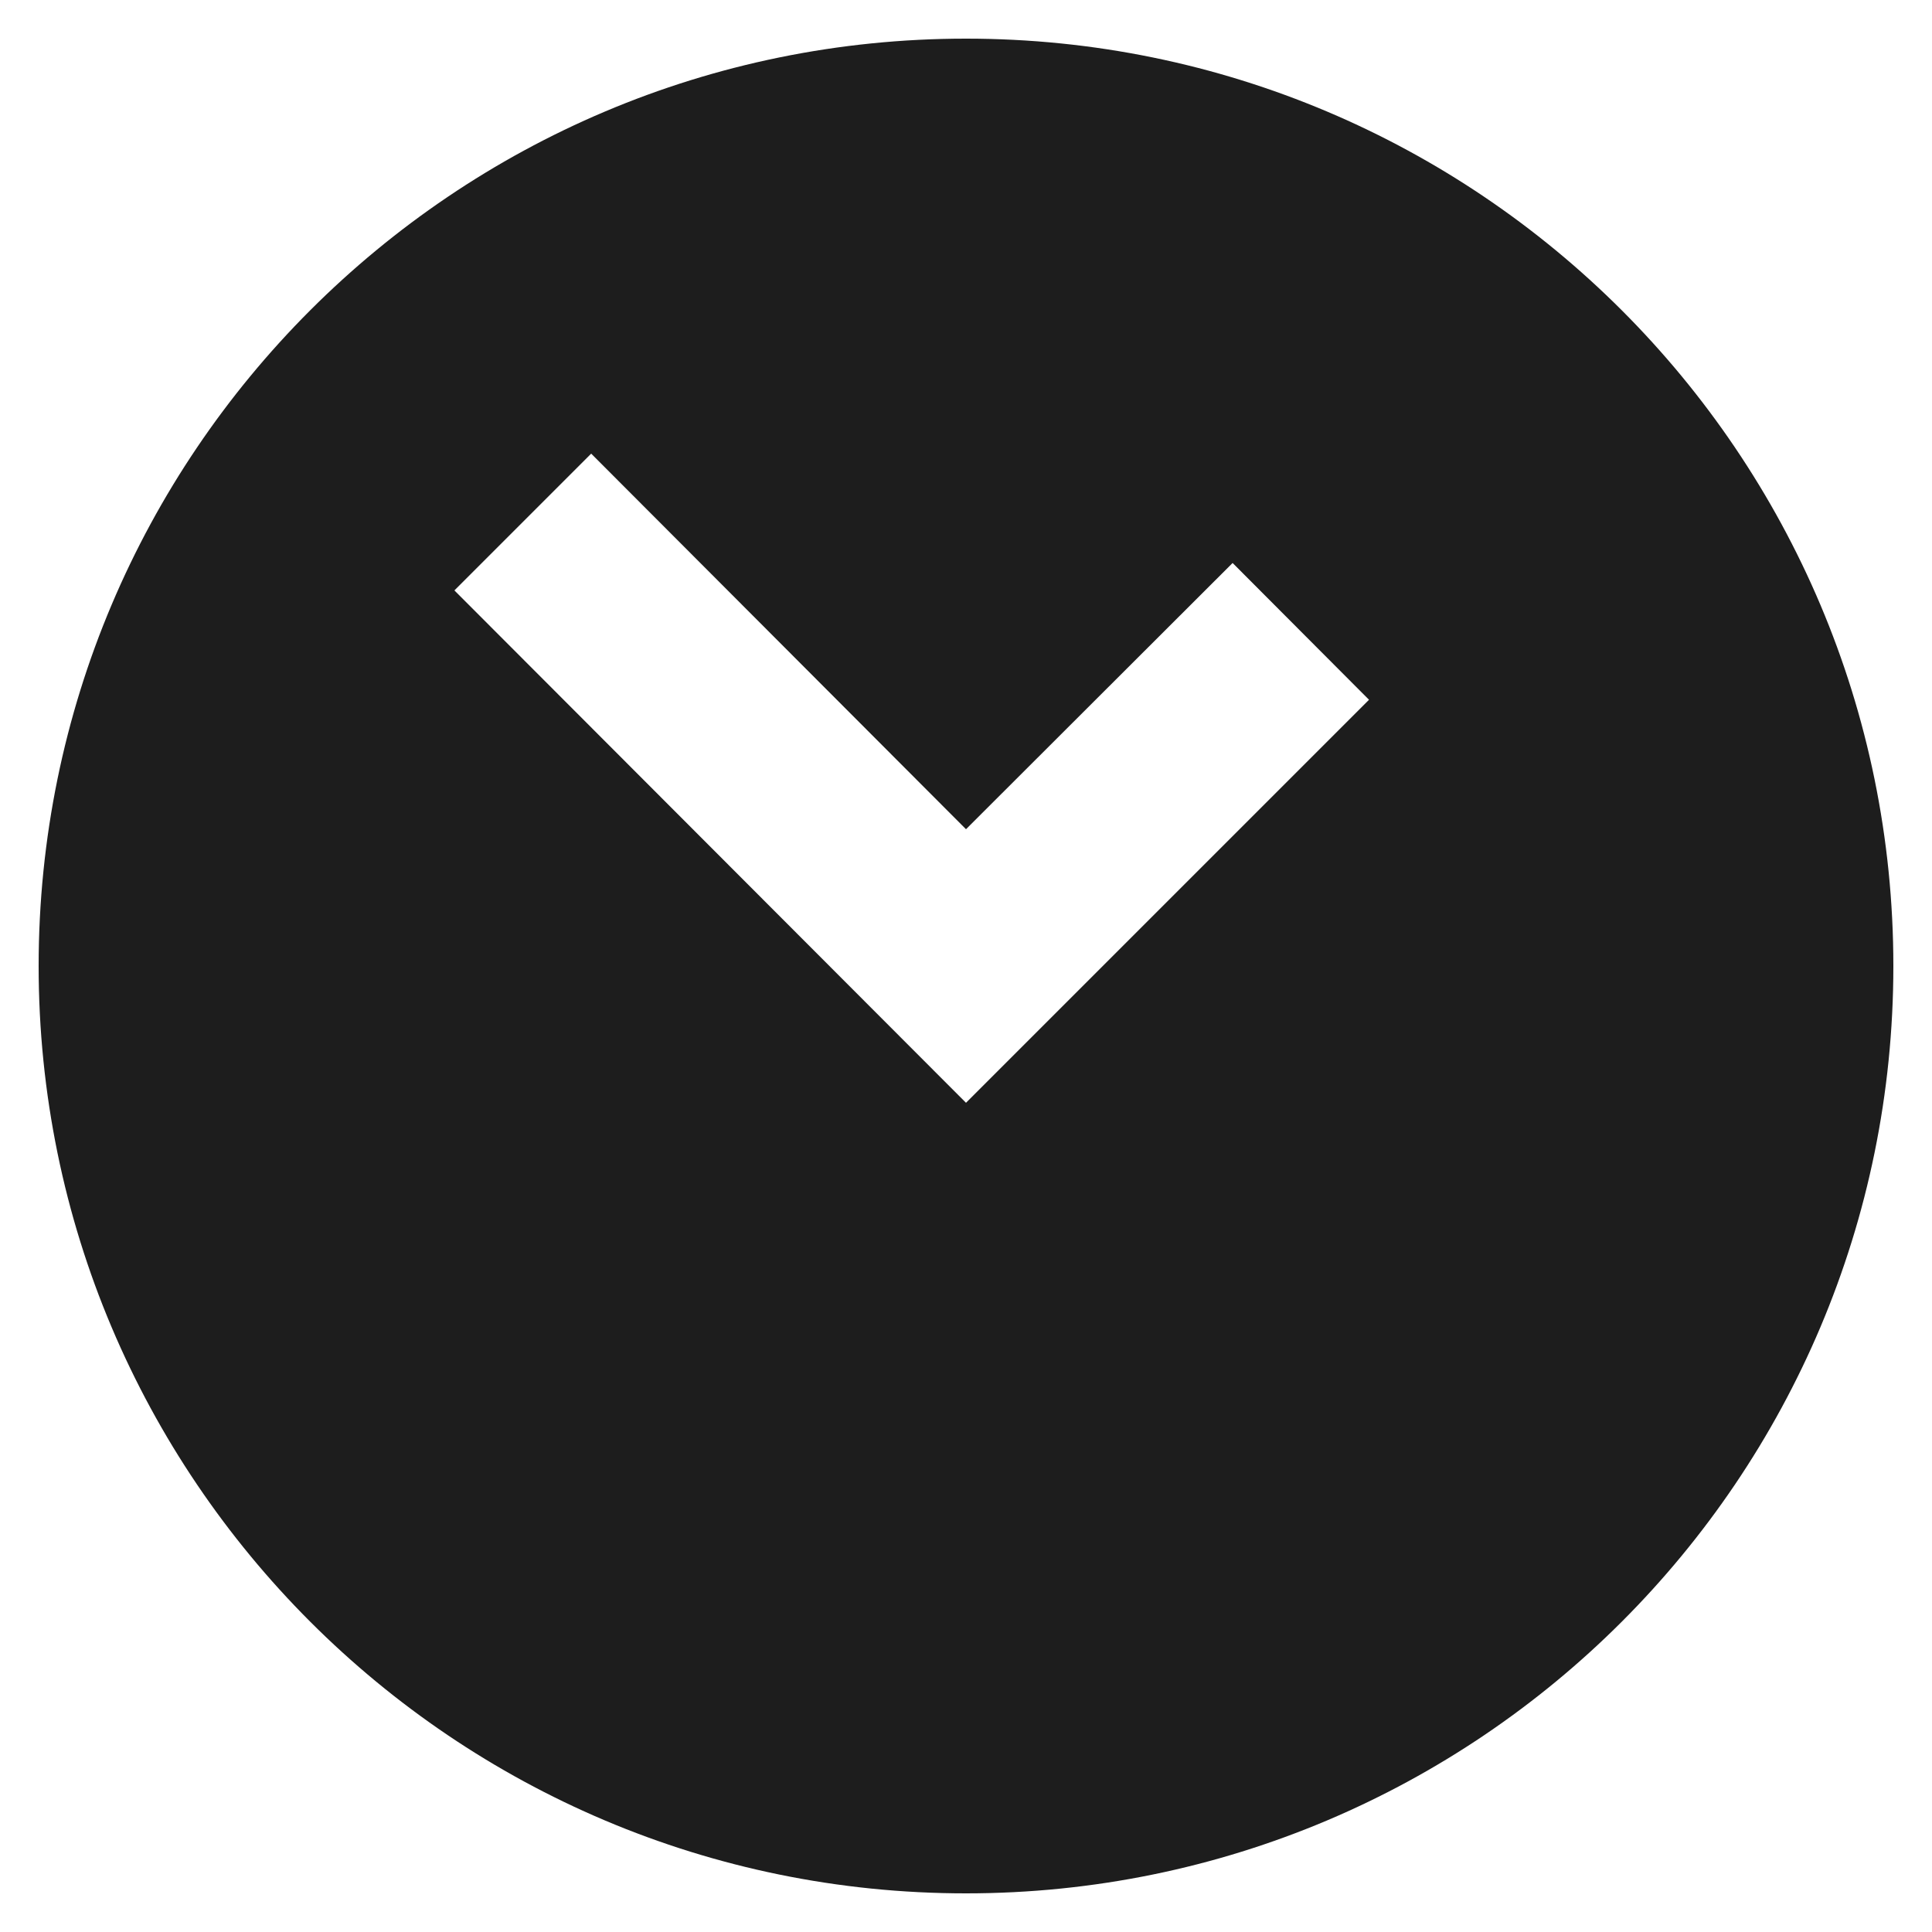
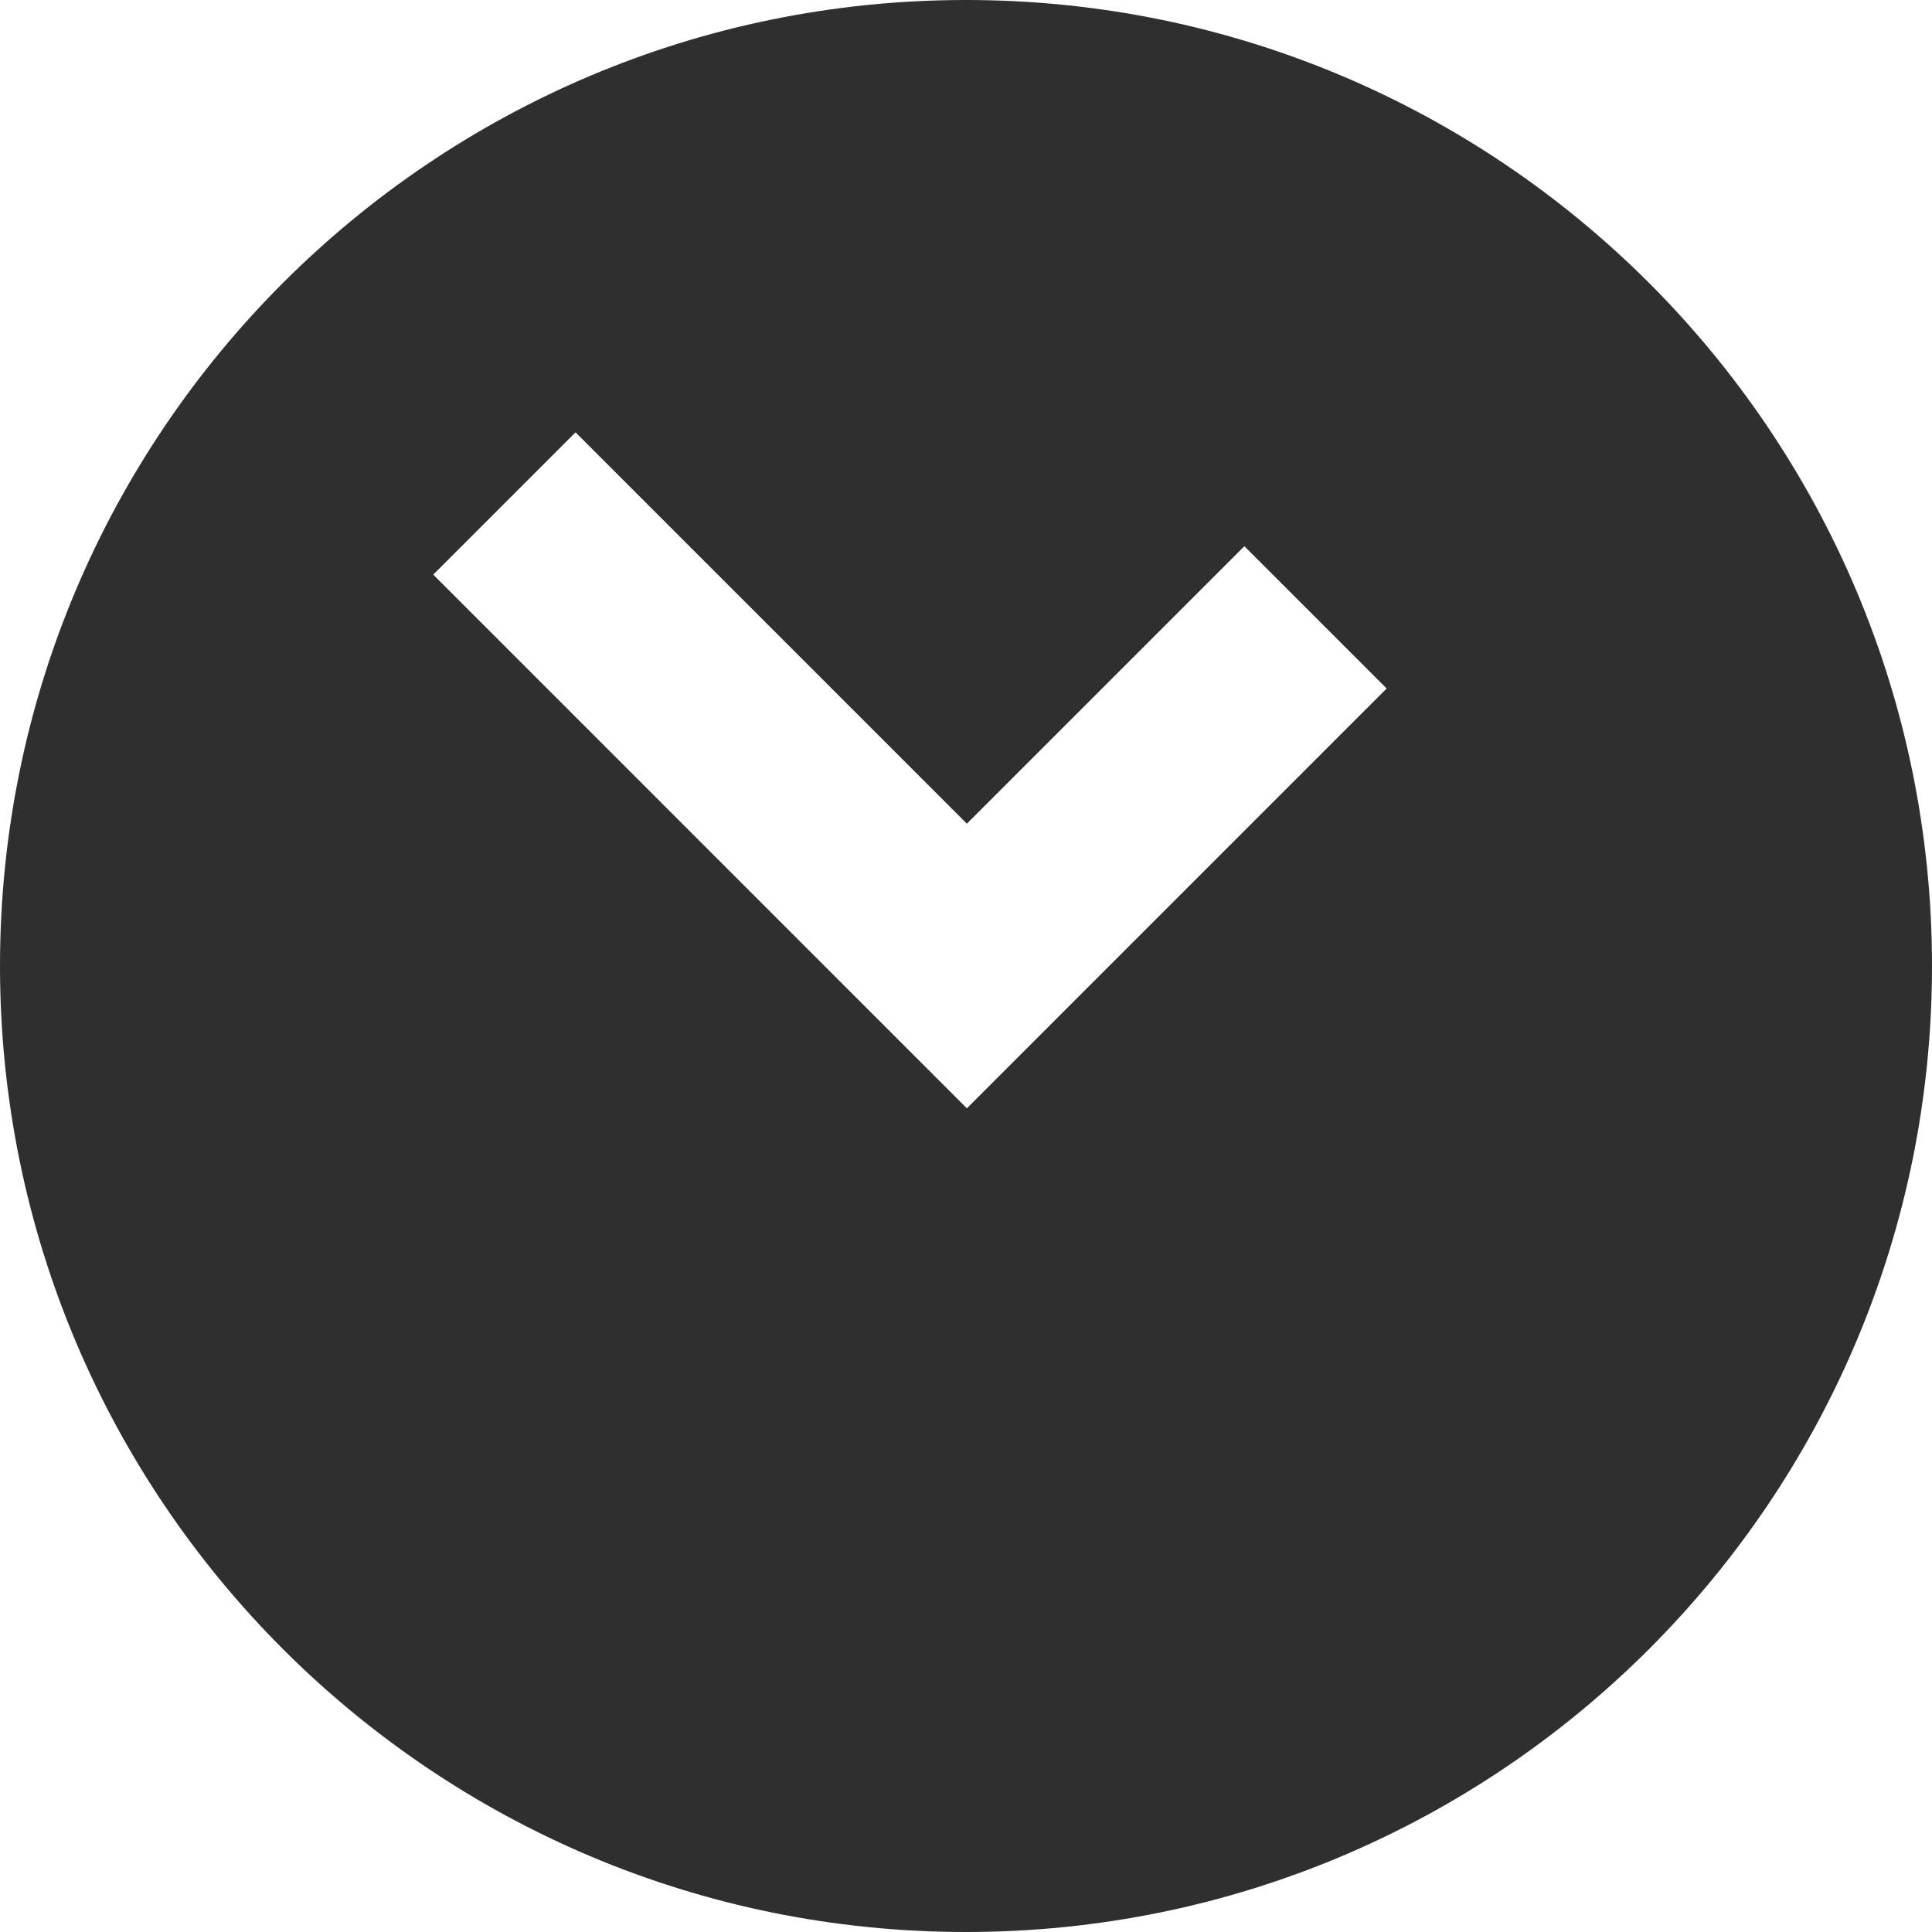
- <svg xmlns="http://www.w3.org/2000/svg" id="Layer_1" data-name="Layer 1" viewBox="0 0 50 50">
+ <svg xmlns="http://www.w3.org/2000/svg" width="200" height="200" viewBox="0 0 200 200">
  <defs>
-     <style>.cls-1{fill:#1d1d1d}</style>
+     <style>
+       .cls-1 {
+         fill: #2f2f2f;
+         fill-rule: evenodd;
+       }
+     </style>
  </defs>
-   <path class="cls-1" d="M25 1a24 24 0 1024 24A24 24 0 0025 1zm0 27.54L11.76 15.28l3.54-3.54 9.7 9.72 6.9-6.89 3.53 3.54z" />
+   <path id="clock.svg" class="cls-1" d="M358,24A100,100,0,1,0,458,124,100,100,0,0,0,358,24Zm0.09,114.732L302.849,83.487l14.729-14.73,40.512,40.511,28.727-28.725,14.73,14.73Z" transform="translate(-258 -24)" />
</svg>
